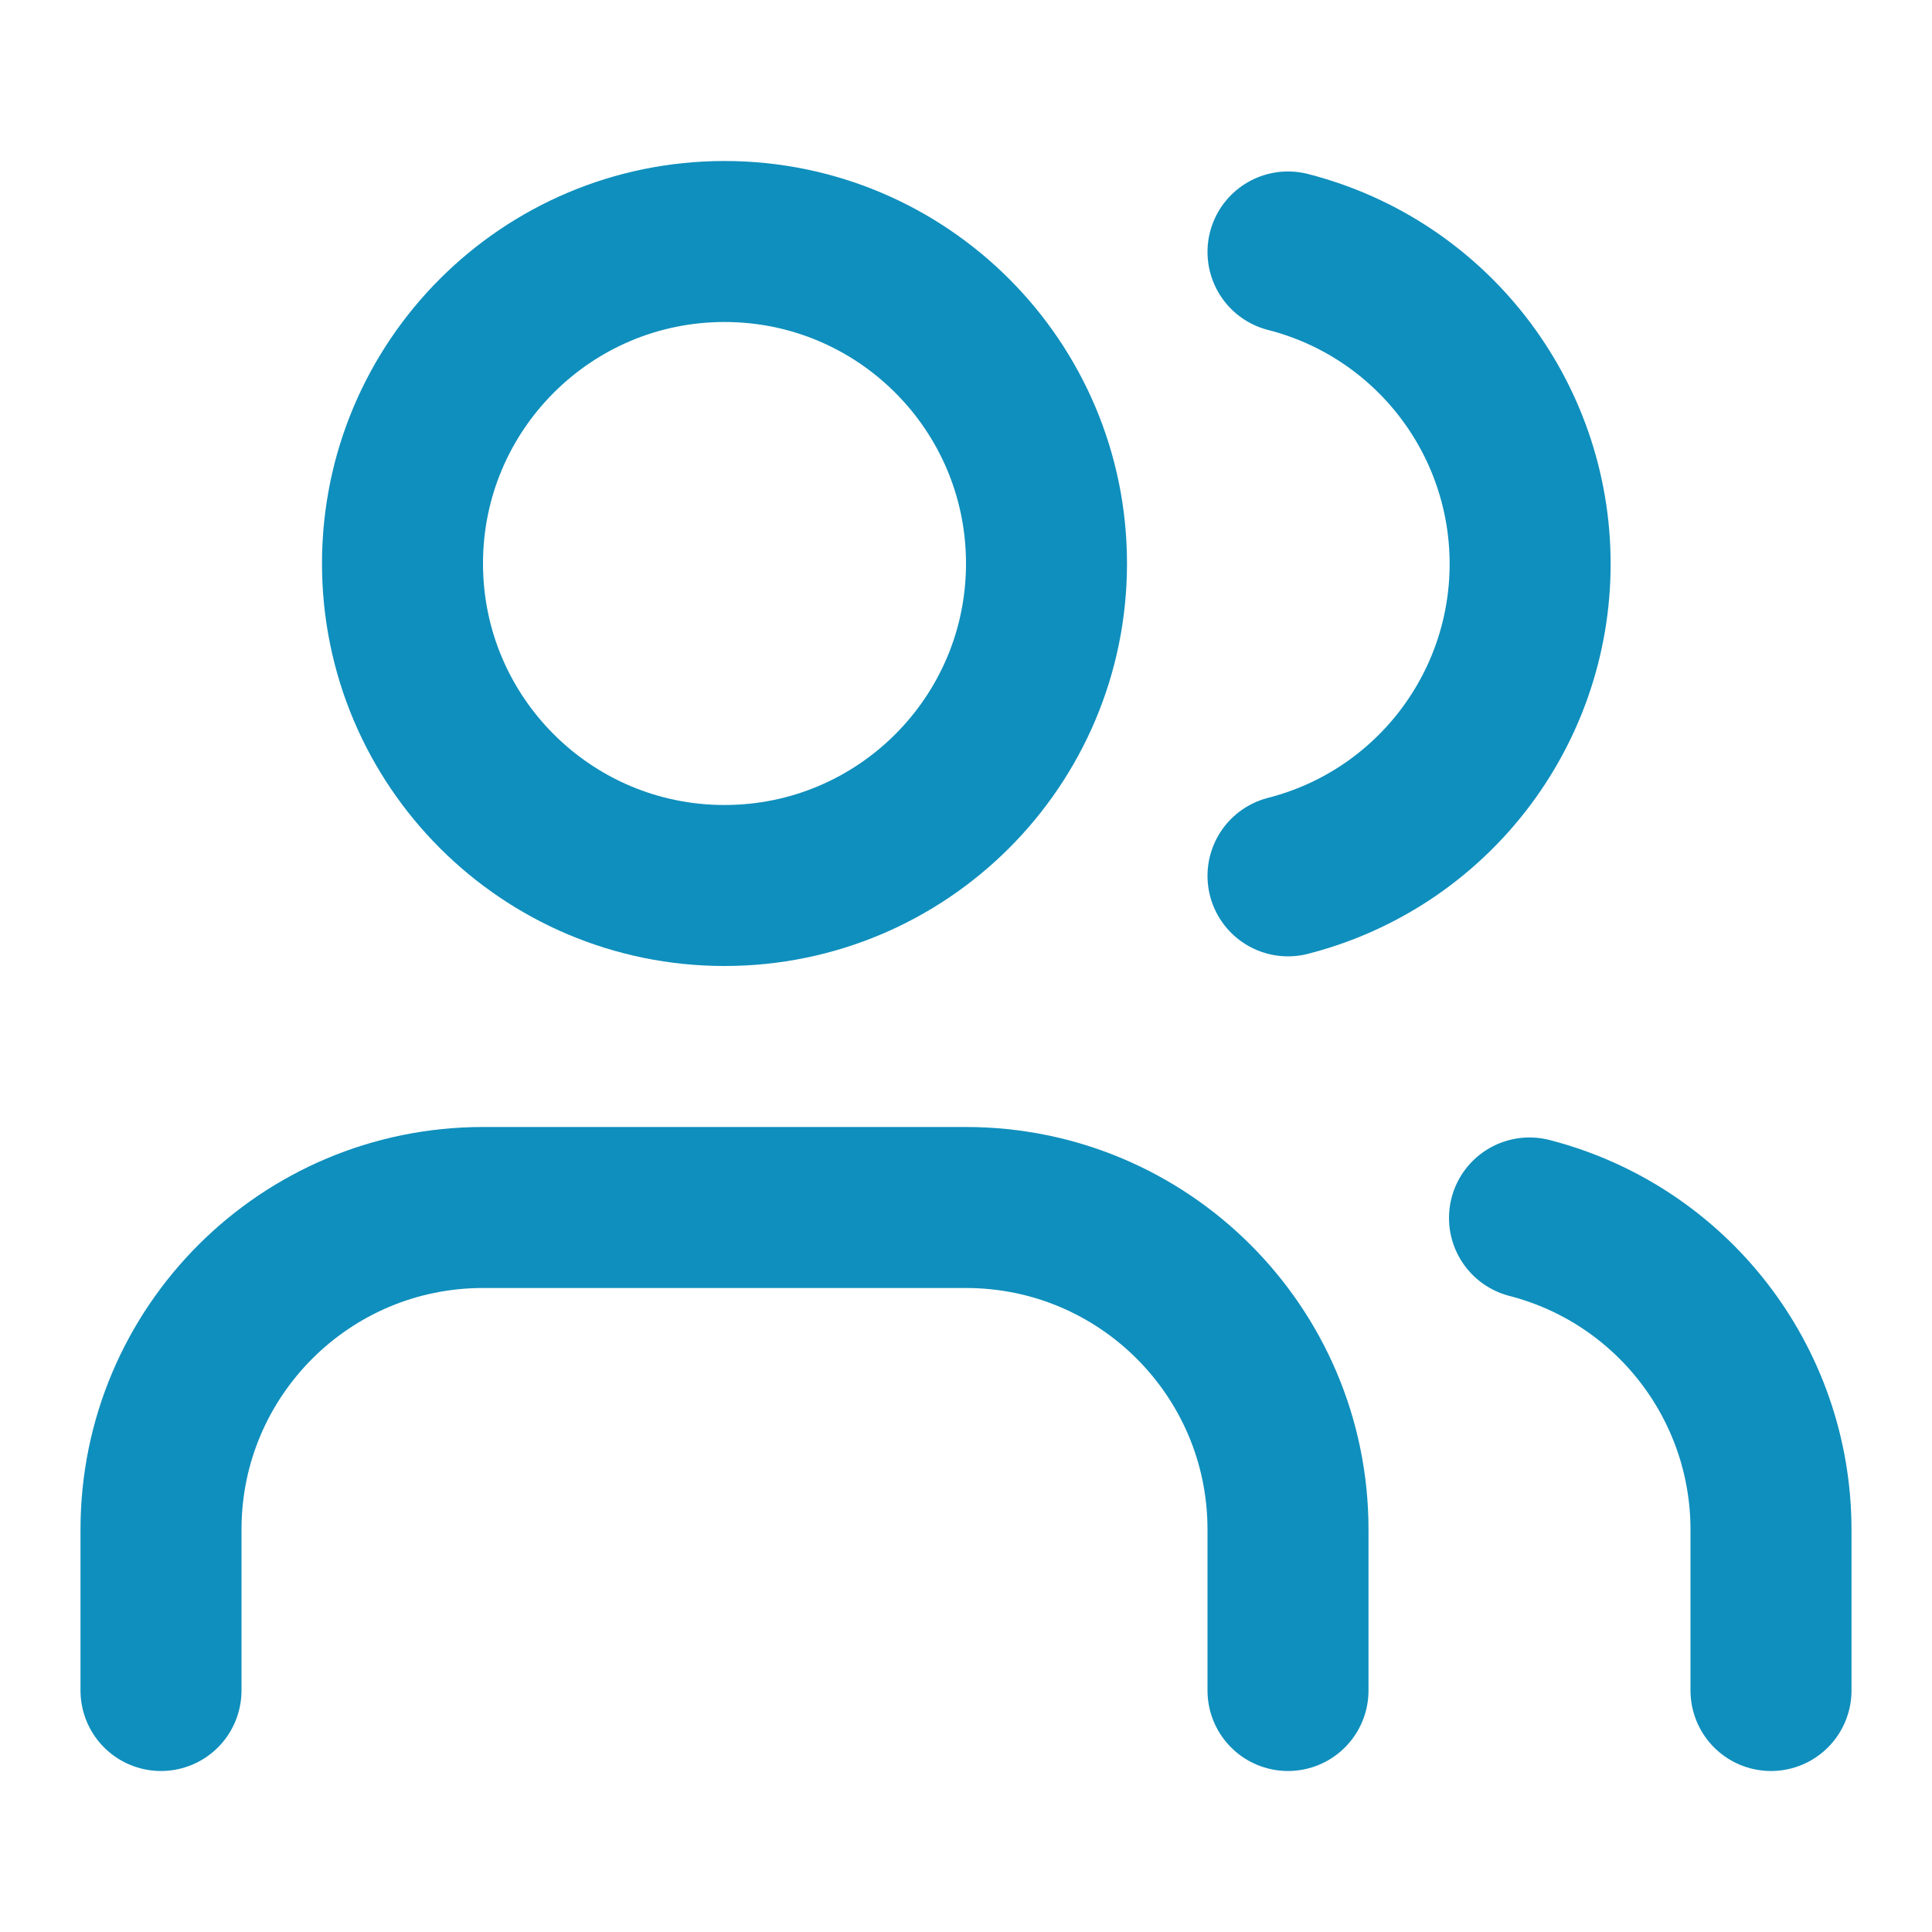
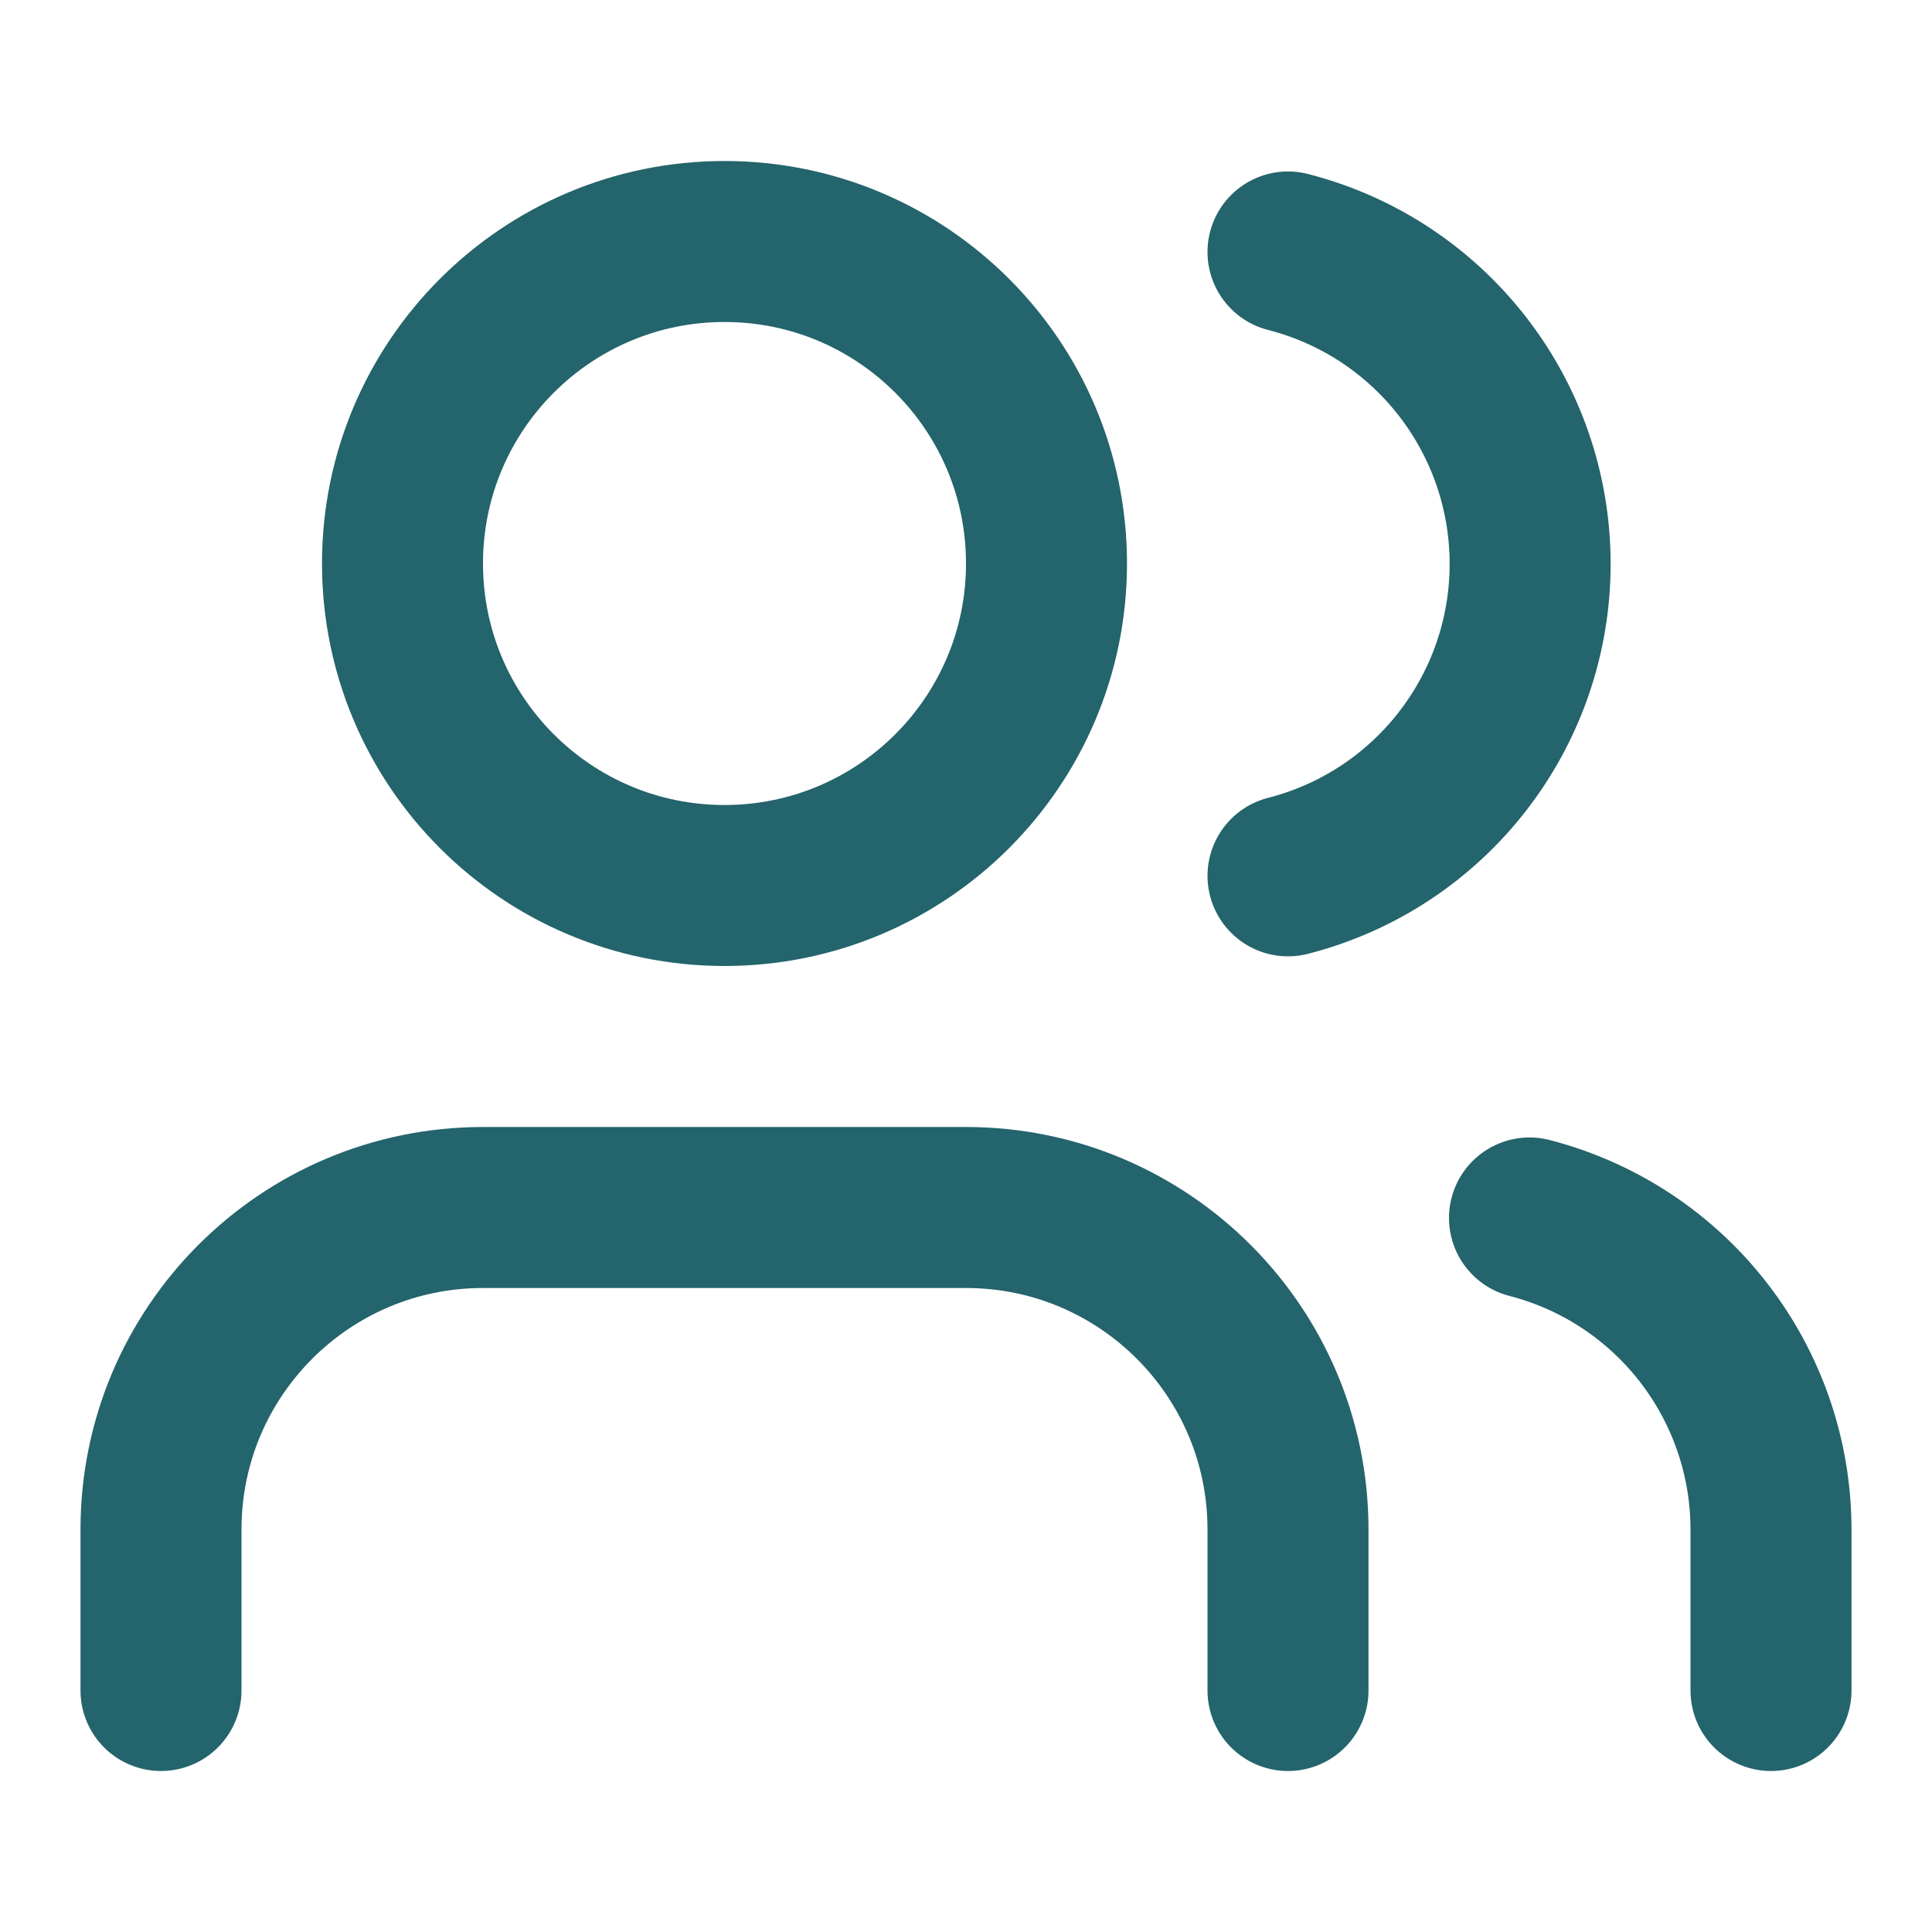
- <svg xmlns="http://www.w3.org/2000/svg" class="lucide lucide-users" width="24" height="24" viewBox="0 0 24 24" fill="none" stroke="#0f8fbd" stroke-width="2" stroke-linecap="round" stroke-linejoin="round">
+ <svg xmlns="http://www.w3.org/2000/svg" class="lucide lucide-users" width="24" height="24" viewBox="0 0 24 24" fill="none" stroke="#24646c" stroke-width="2" stroke-linecap="round" stroke-linejoin="round">
  <path d="M16 21v-2a4 4 0 0 0-4-4H6a4 4 0 0 0-4 4v2" />
  <circle cx="9" cy="7" r="4" />
  <path d="M22 21v-2a4 4 0 0 0-3-3.87" />
  <path d="M16 3.13a4 4 0 0 1 0 7.75" />
</svg>
